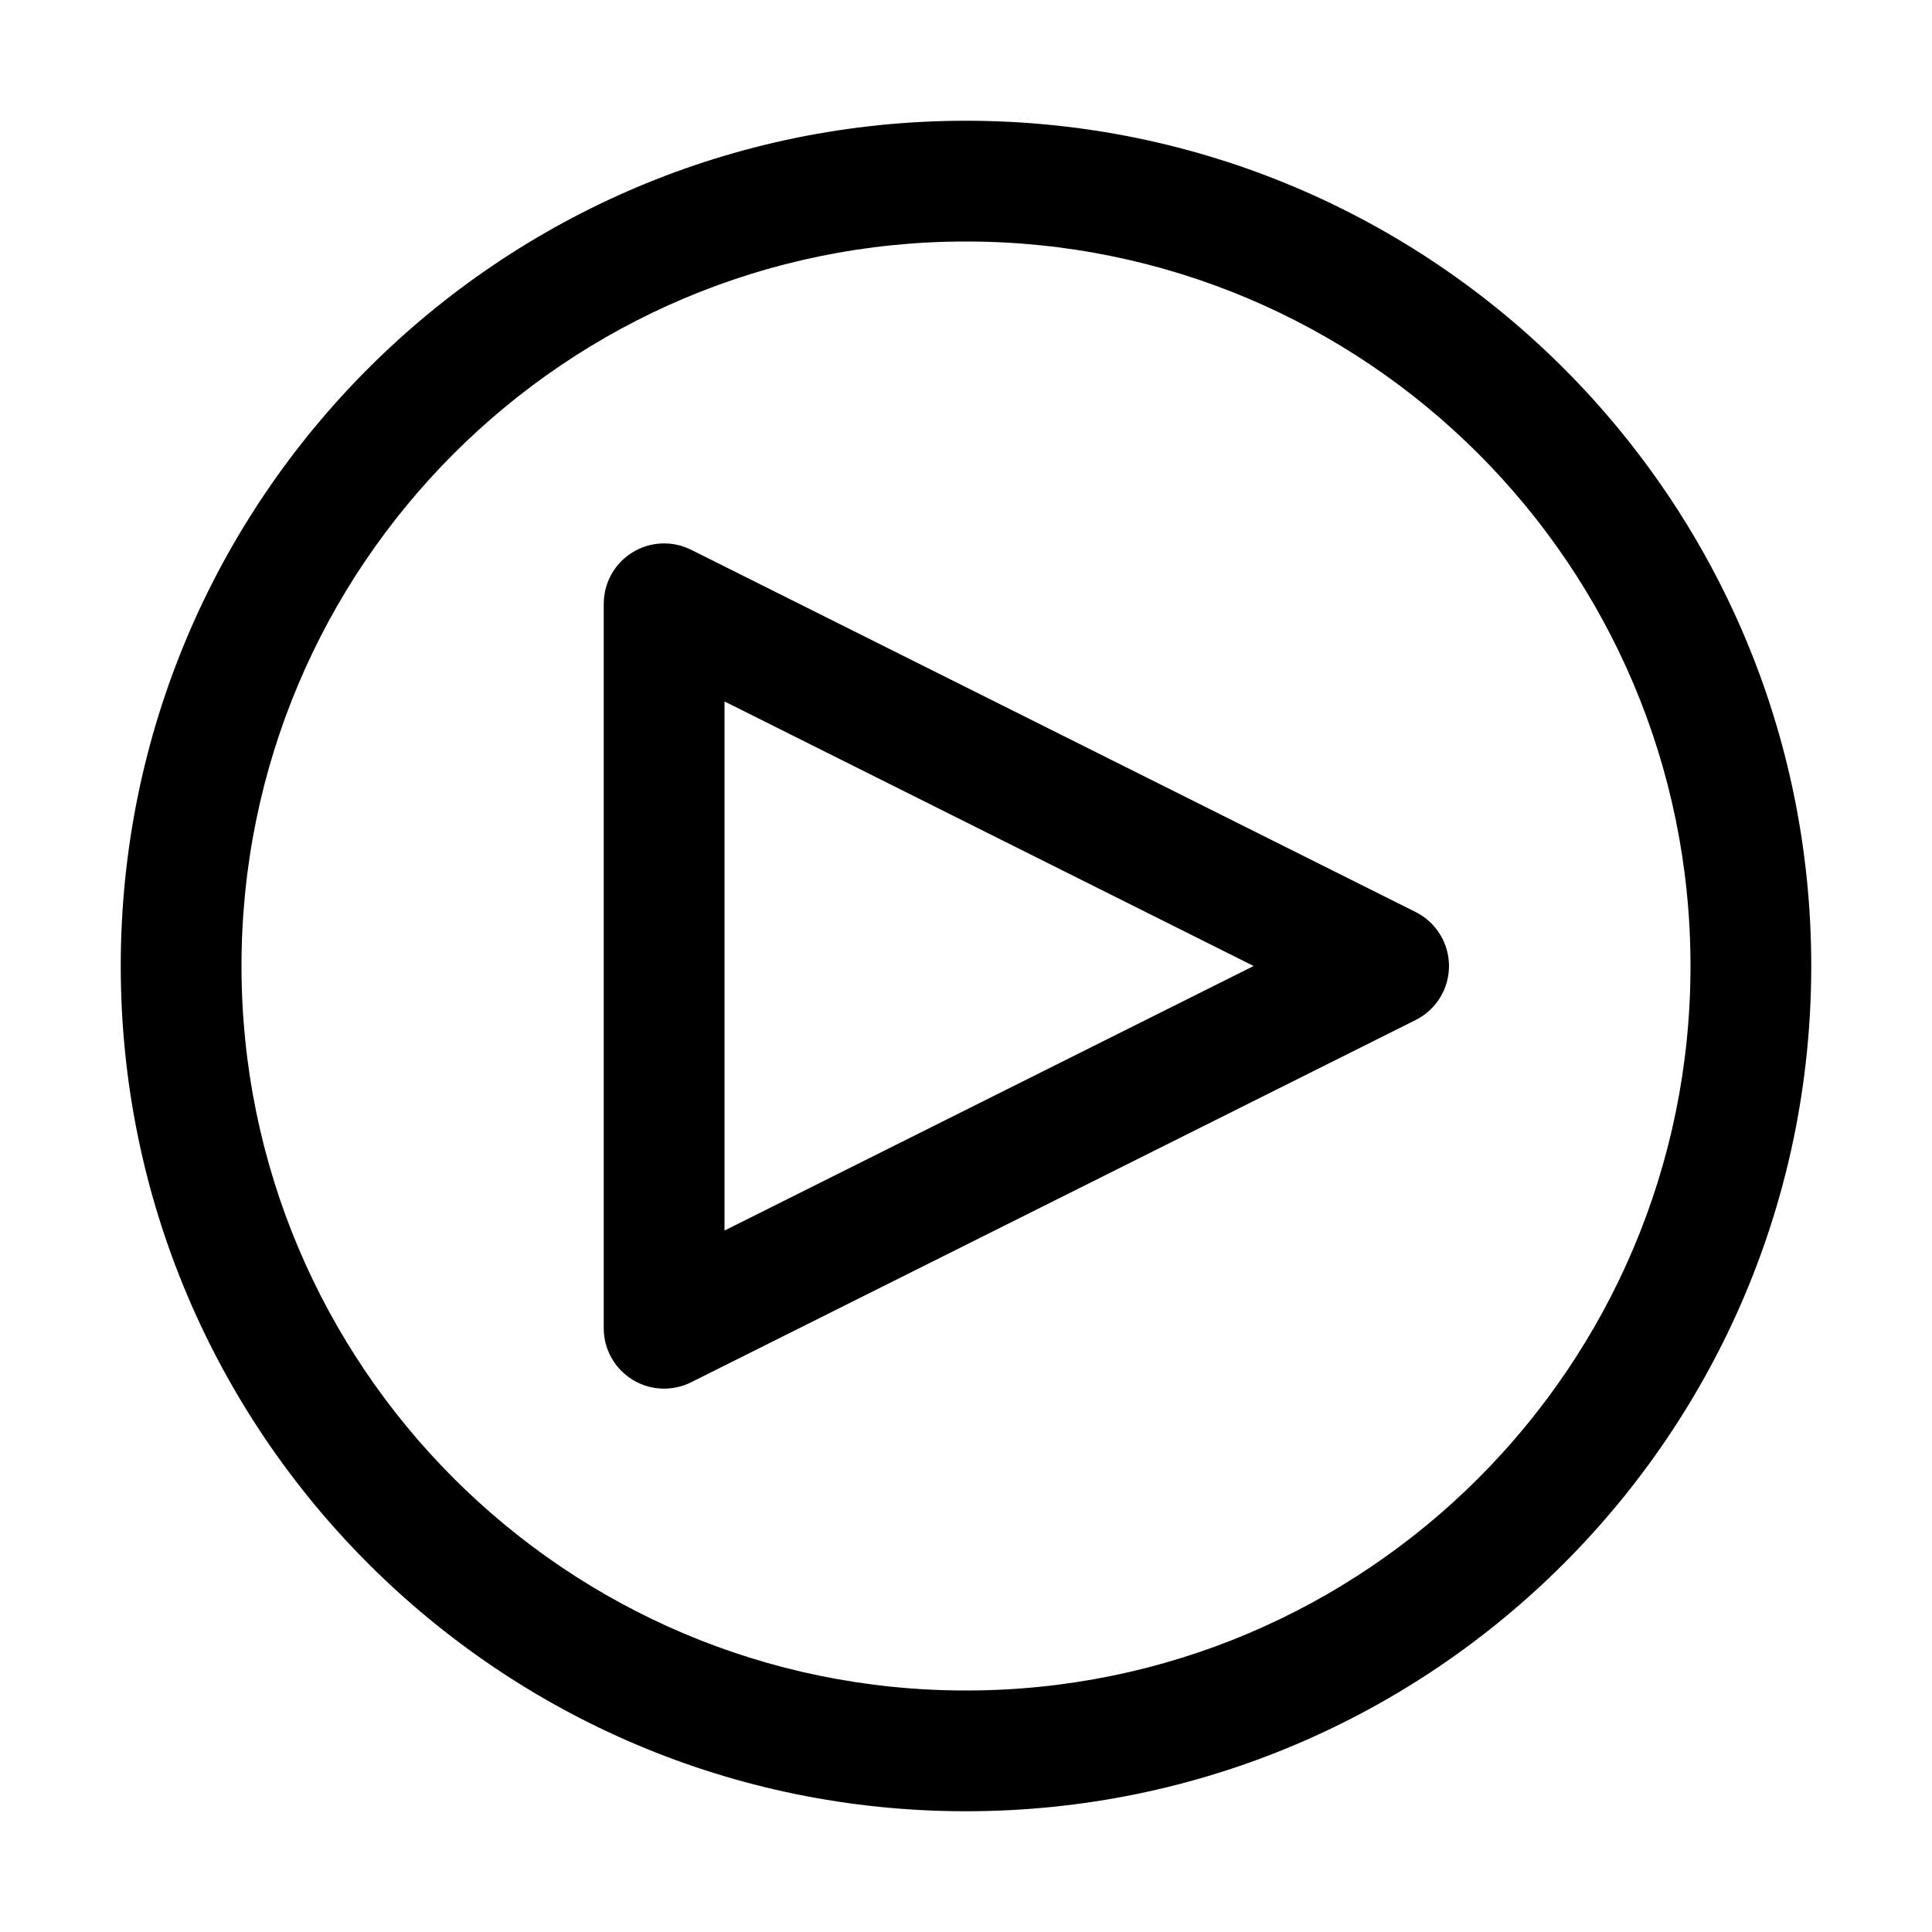
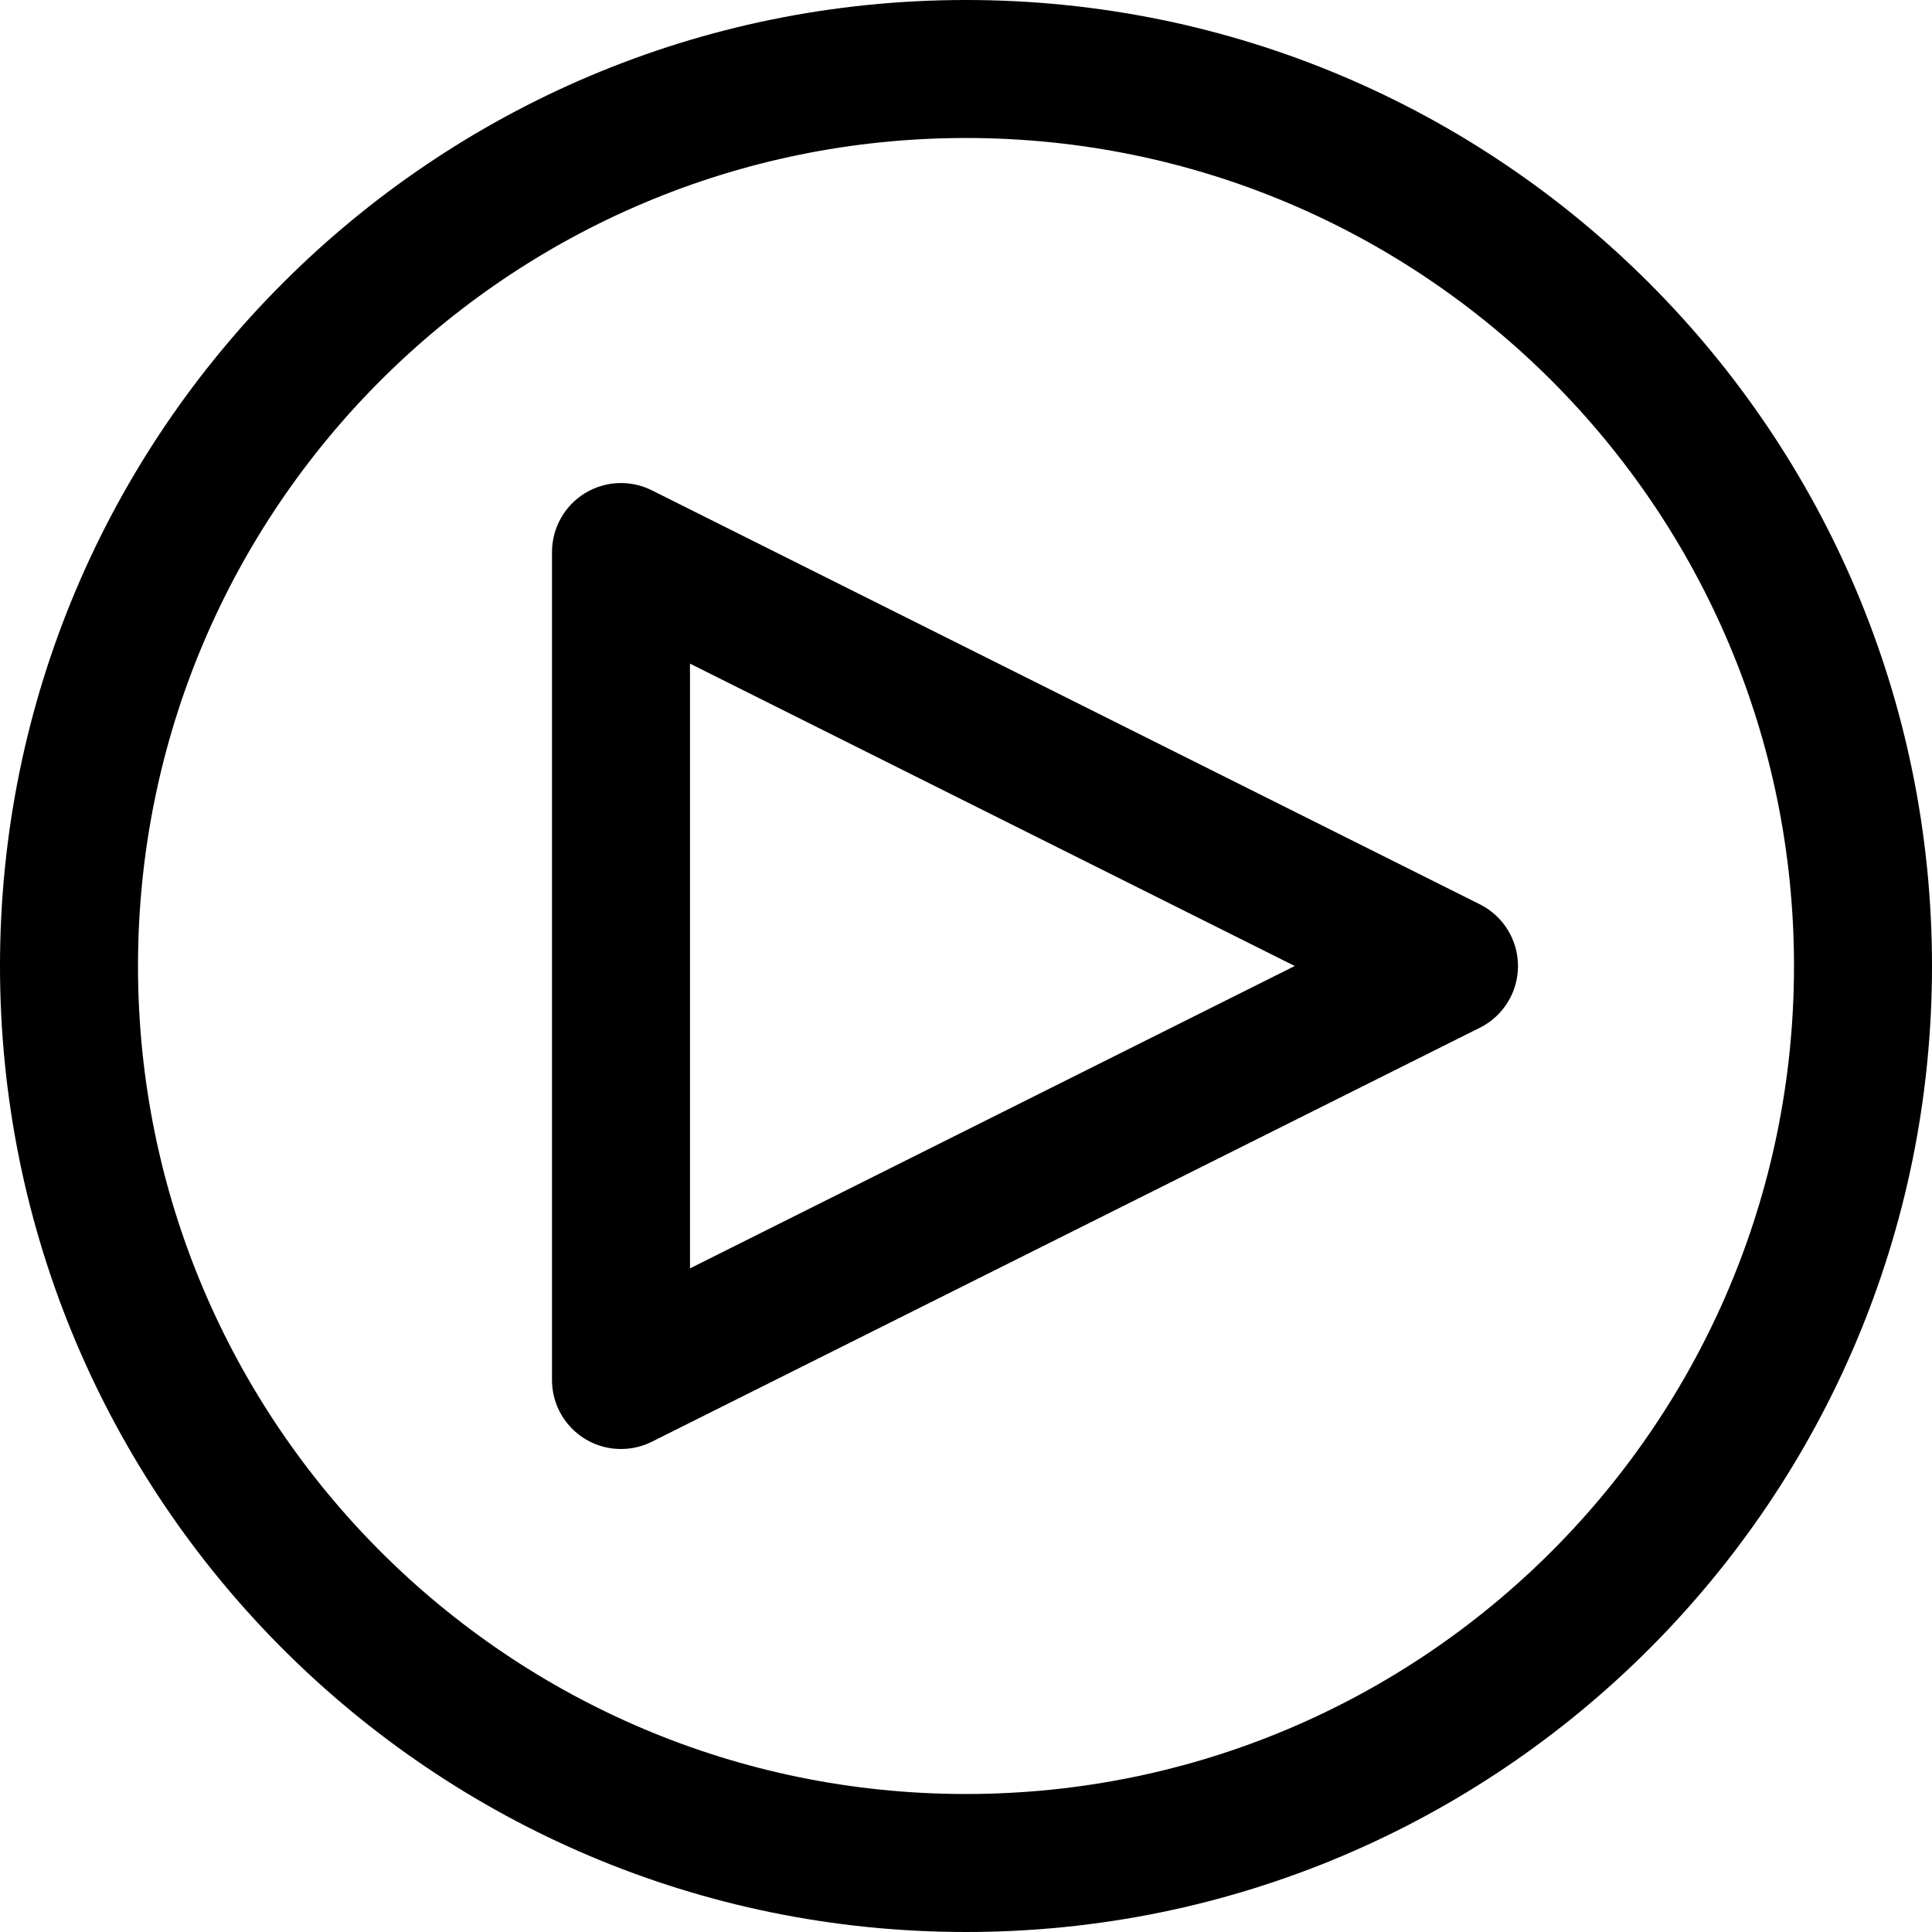
- <svg xmlns="http://www.w3.org/2000/svg" id="icon" width="32" height="32" viewBox="0 0 32 32">
-   <defs>
-     <style>
+ <svg xmlns="http://www.w3.org/2000/svg" id="icon" width="32" height="32" viewBox="2 2 28 28" version="1.1">
+   <defs id="defs1">
+     <style id="style1">
      .cls-1 {
        fill: none;
      }
    </style>
  </defs>
-   <path d="M11,23a1,1,0,0,1-1-1V10a1,1,0,0,1,1.447-.894l12,6a1,1,0,0,1,0,1.789l-12,6A1.001,1.001,0,0,1,11,23Zm1-11.382v8.764L20.764,16Z" />
-   <path d="M16,4A12,12,0,1,1,4,16,12,12,0,0,1,16,4m0-2A14,14,0,1,0,30,16,14,14,0,0,0,16,2Z" />
-   <rect id="_Transparent_Rectangle_" data-name="&lt;Transparent Rectangle&gt;" class="cls-1" width="32" height="32" />
+   <path d="M 11,23 A 1,1 0 0 1 10,22 V 10 a 1,1 0 0 1 1.447,-0.894 l 12,6 a 1,1 0 0 1 0,1.789 l -12,6 A 1.001,1.001 0 0 1 11,23 Z m 1,-11.382 v 8.764 L 20.764,16 Z" id="path1" />
+   <path d="M 16,4 A 12,12 0 1 1 4,16 12,12 0 0 1 16,4 M 16,2 A 14,14 0 1 0 30,16 14,14 0 0 0 16,2 Z" id="path2" />
+   <rect id="_Transparent_Rectangle_" data-name="&lt;Transparent Rectangle&gt;" class="cls-1" width="32" height="32" x="0" y="0" />
</svg>
